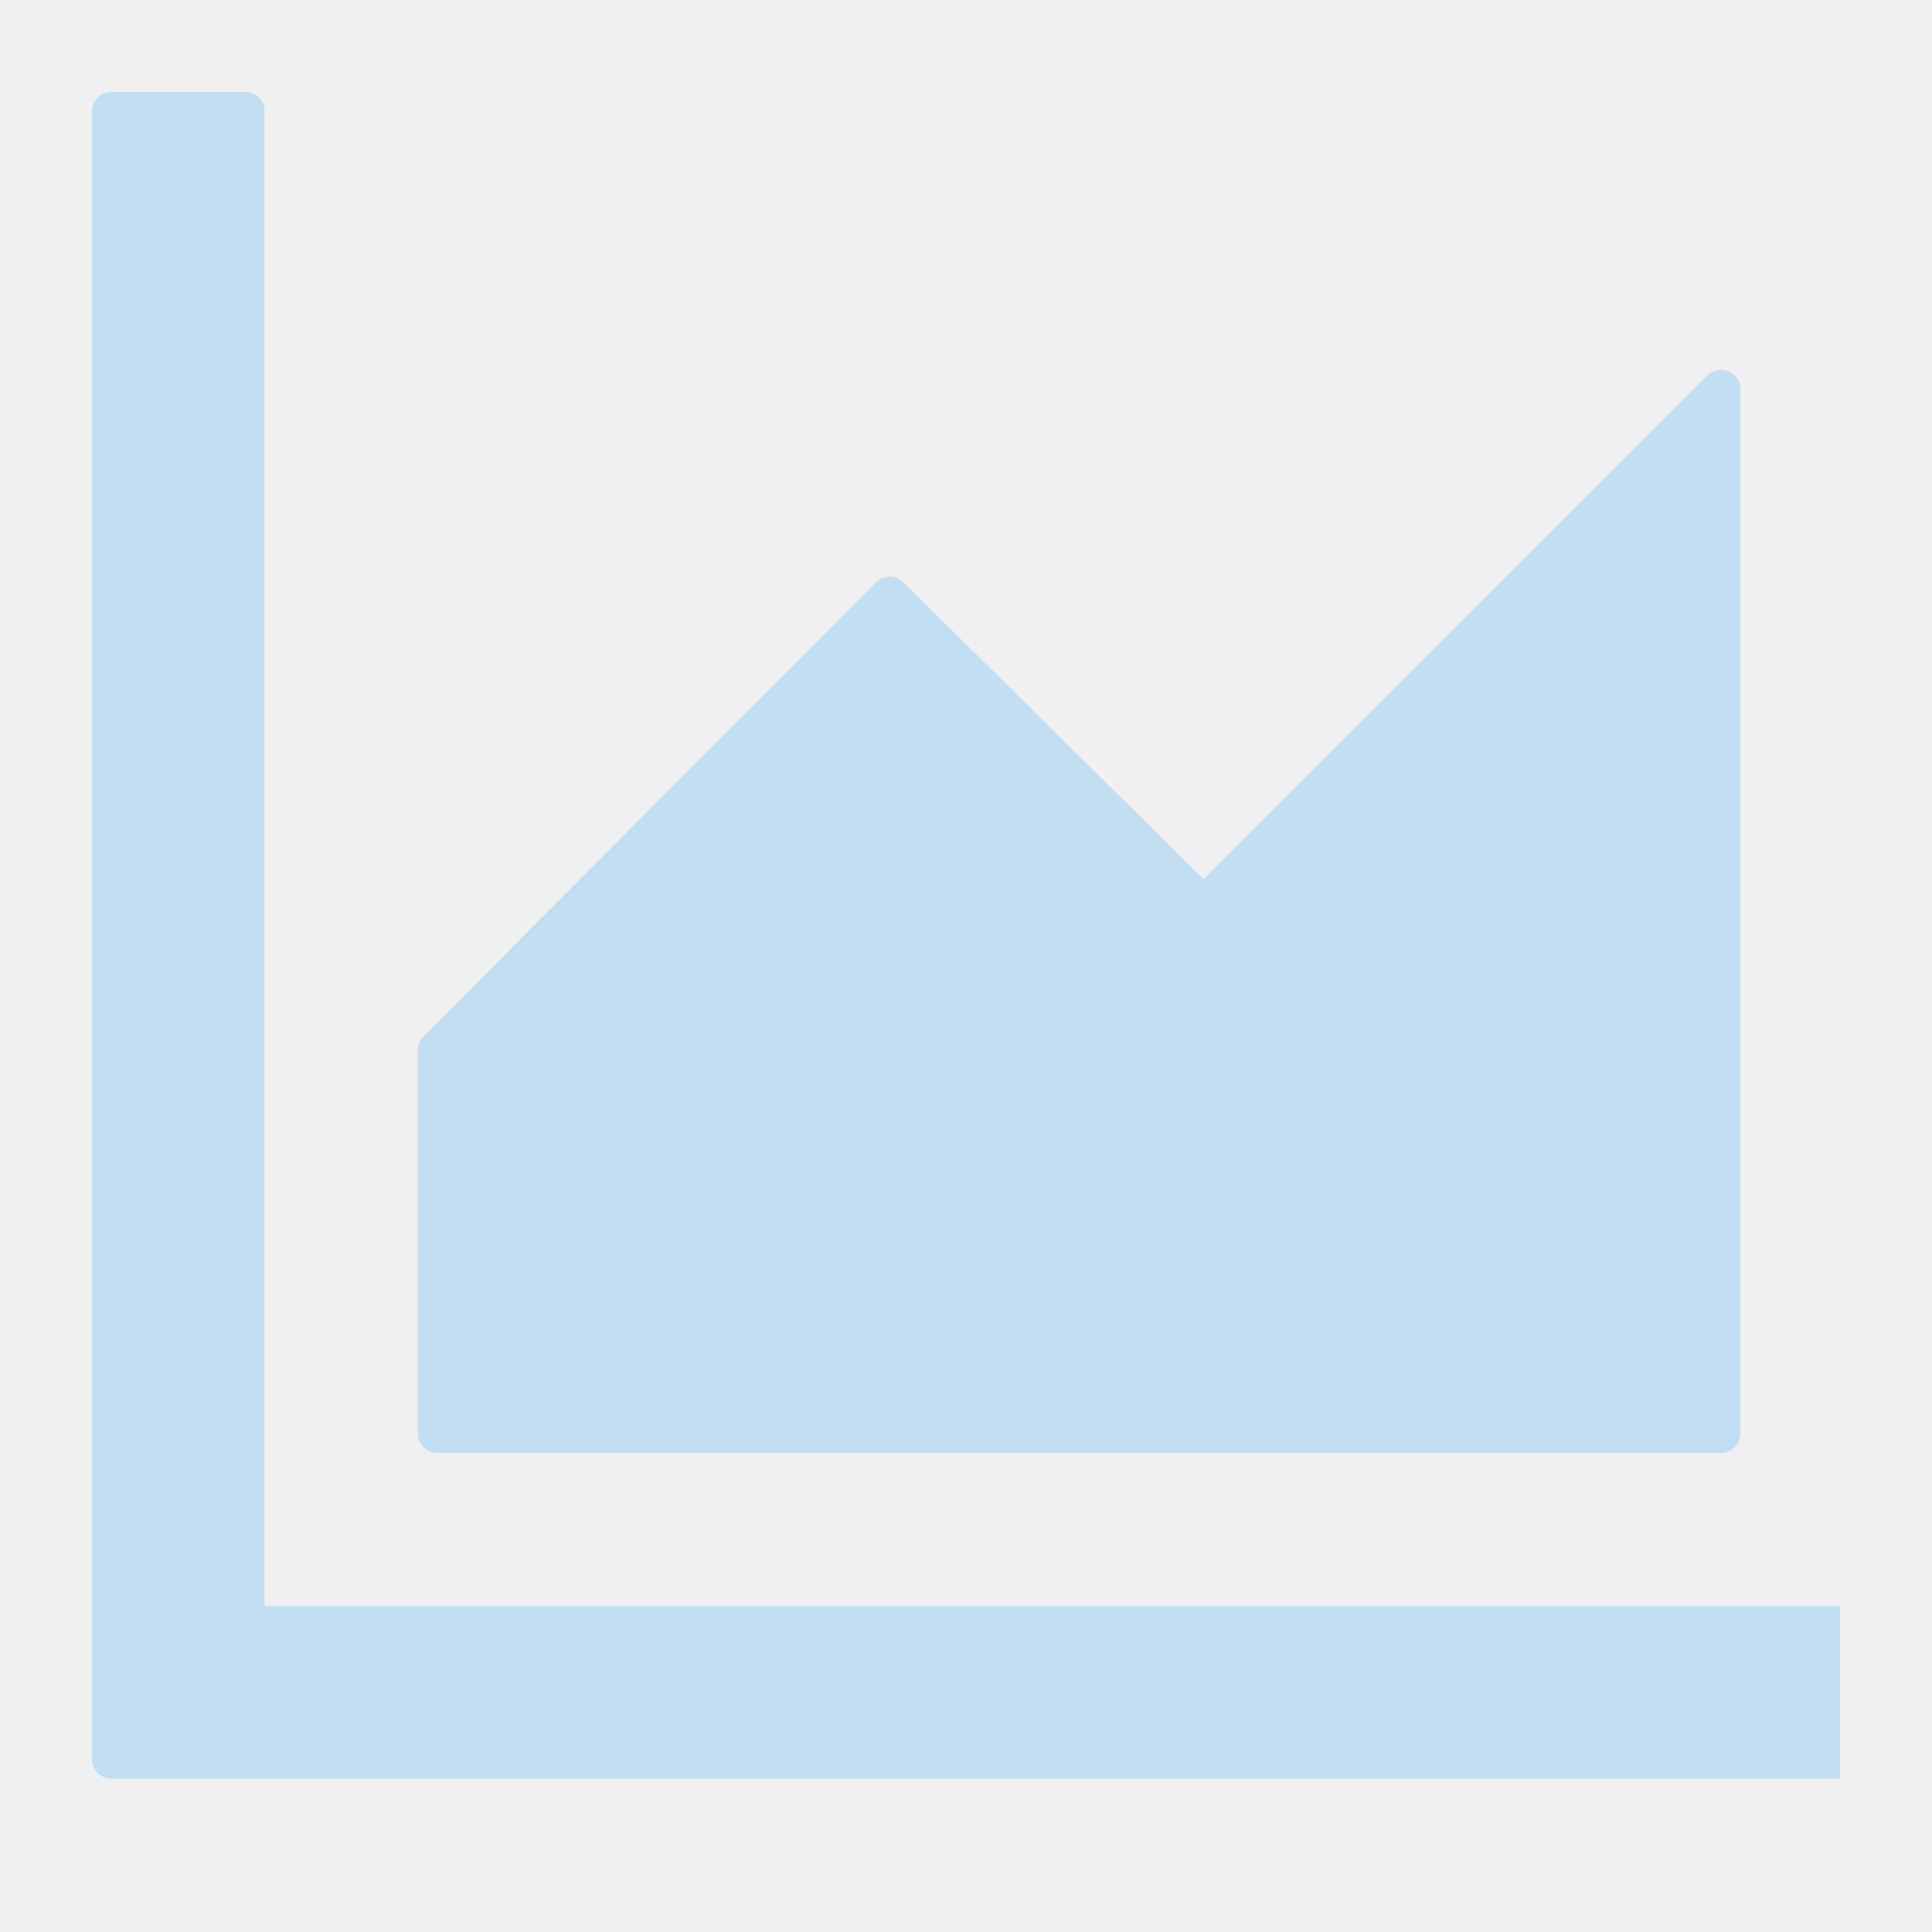
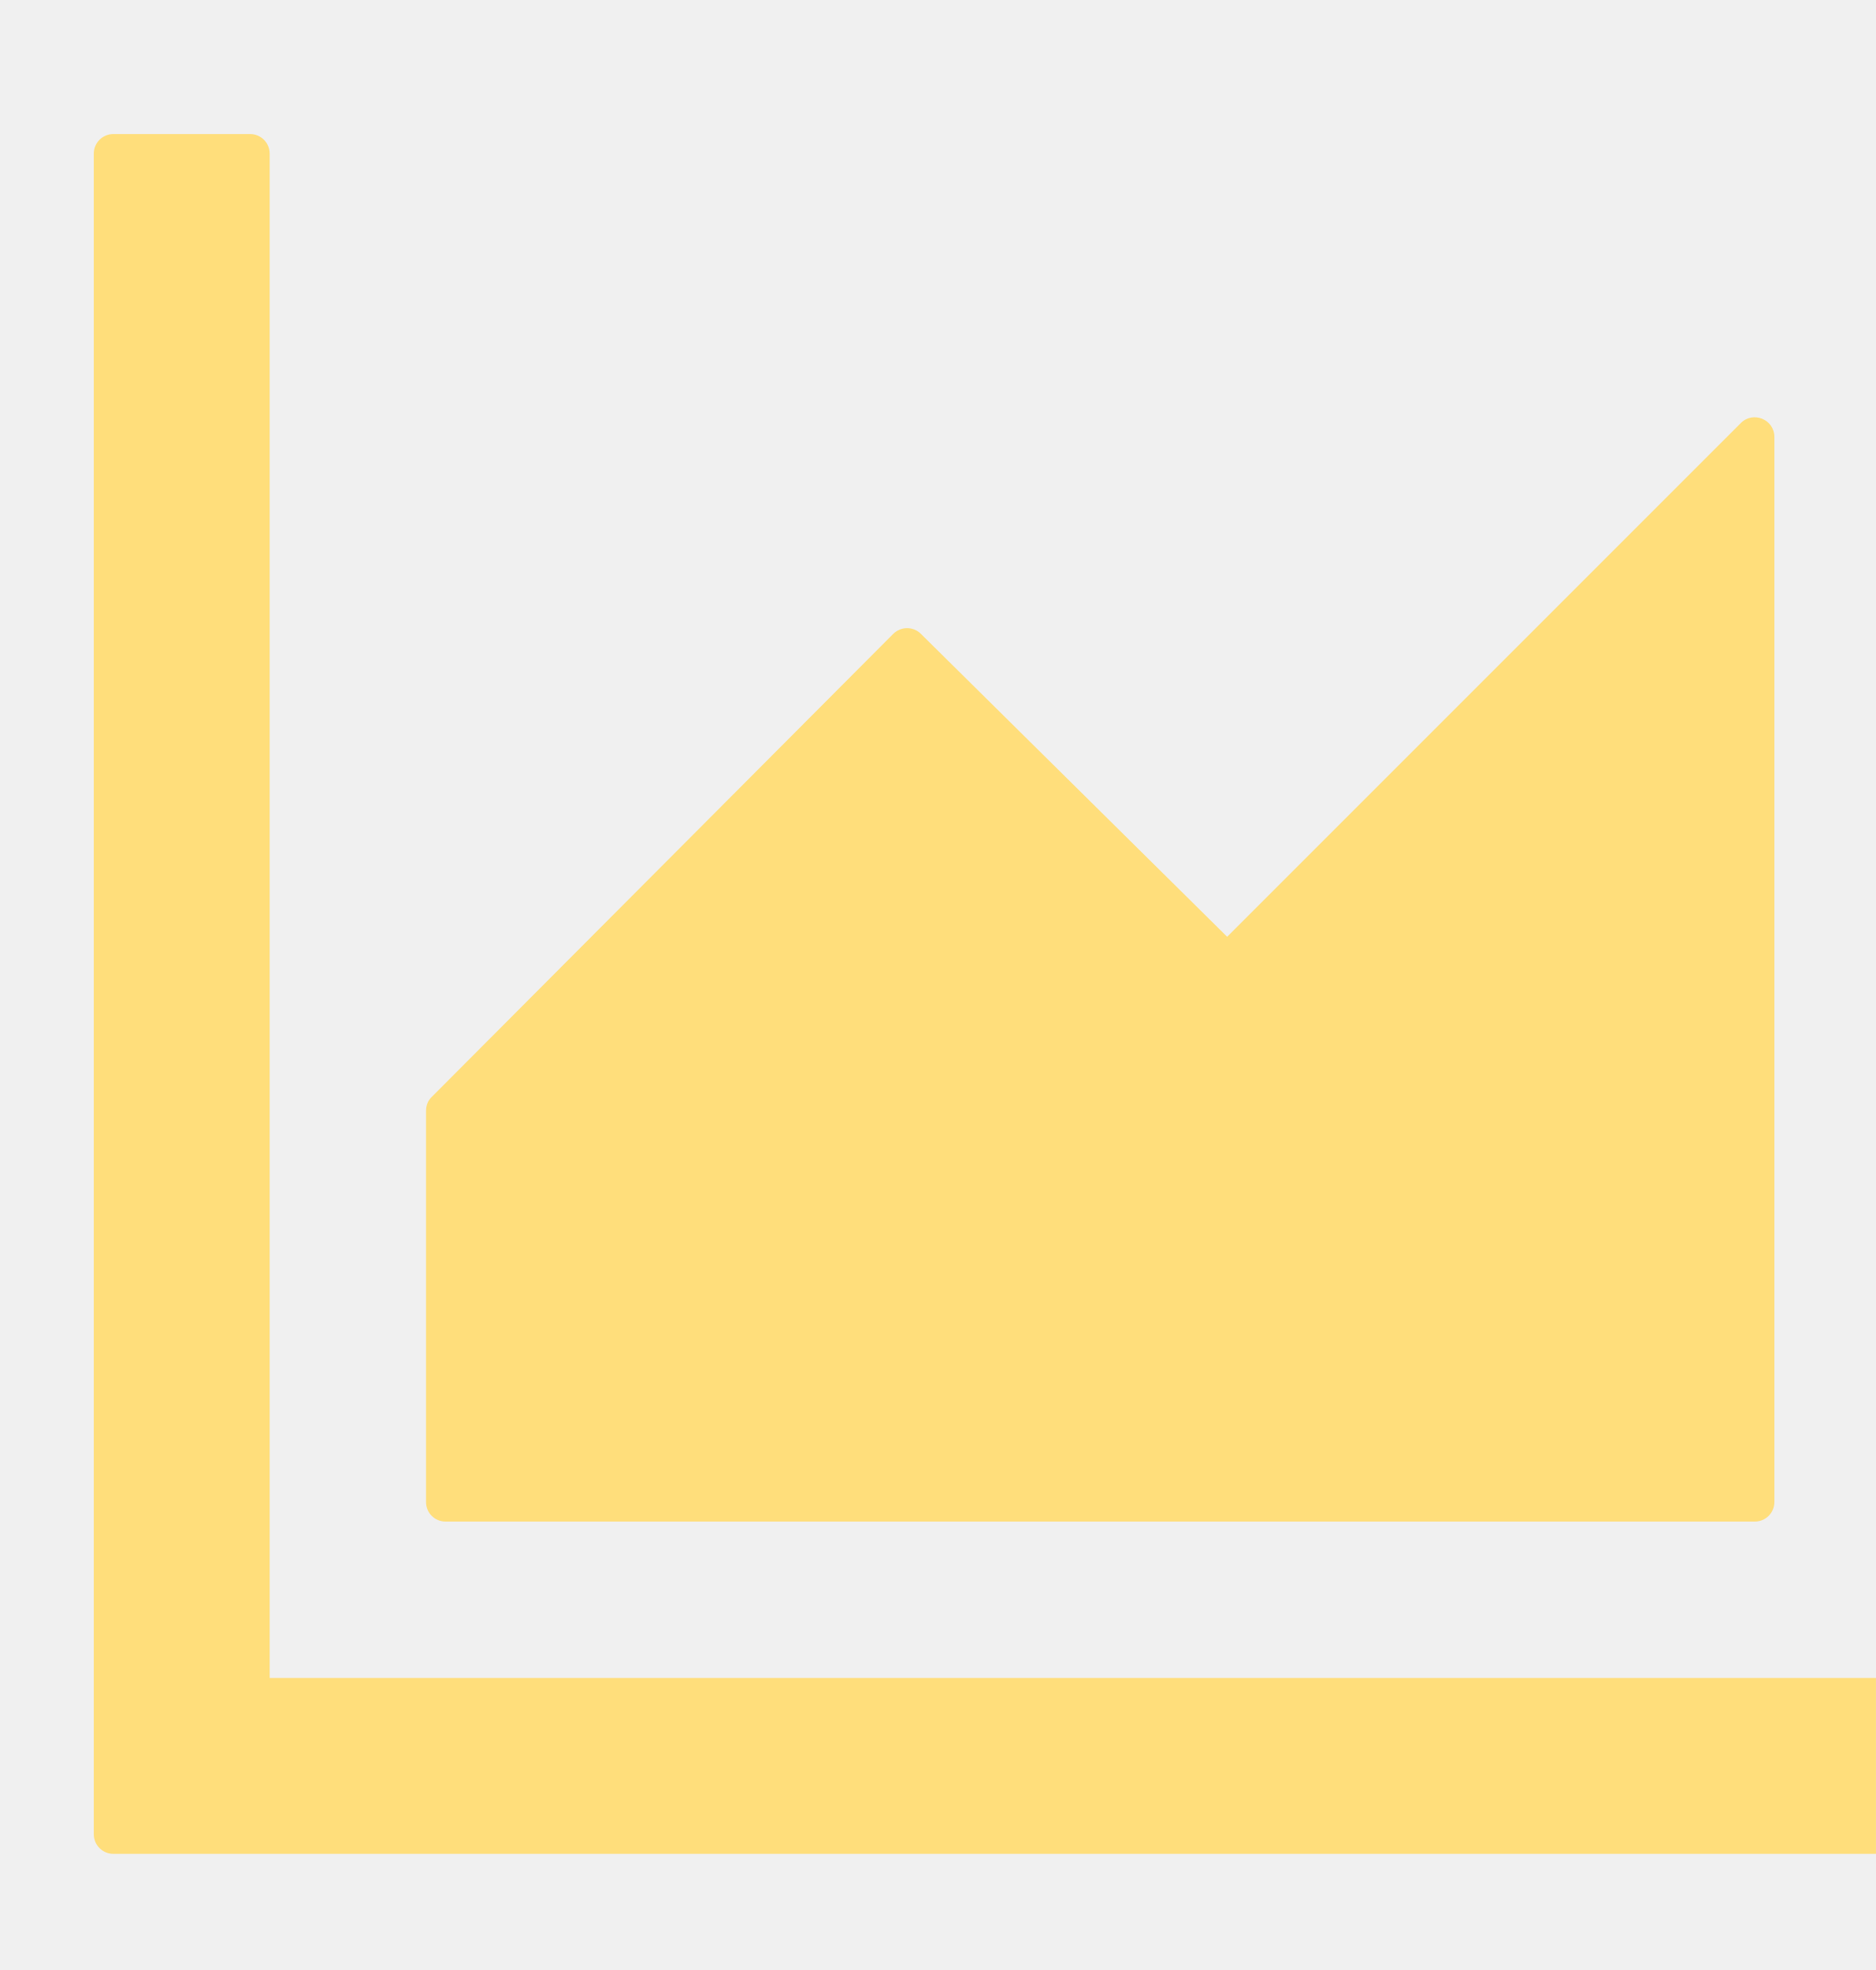
- <svg xmlns="http://www.w3.org/2000/svg" width="21" height="21" viewBox="0 0 21 21" fill="none">
-   <g clip-path="url(#clip0_13313_113441)">
-     <path d="M20.792 17.458H2.875V1.208C2.875 1.094 2.781 1 2.667 1H1.208C1.094 1 1 1.094 1 1.208V19.125C1 19.24 1.094 19.333 1.208 19.333H20.792C20.906 19.333 21 19.24 21 19.125V17.667C21 17.552 20.906 17.458 20.792 17.458ZM4.75 15.792H18.708C18.823 15.792 18.917 15.698 18.917 15.583V4.229C18.917 4.042 18.69 3.951 18.56 4.081L13.083 9.557L9.818 6.328C9.779 6.289 9.726 6.268 9.671 6.268C9.615 6.268 9.563 6.289 9.523 6.328L4.602 11.266C4.582 11.285 4.567 11.307 4.557 11.333C4.547 11.358 4.542 11.384 4.542 11.412V15.583C4.542 15.698 4.635 15.792 4.75 15.792Z" fill="#C1DEF2" />
+ <svg xmlns="http://www.w3.org/2000/svg" width="20" height="21" viewBox="0 0 20 21" fill="none">
+   <g clip-path="url(#clip0_15944_154629)">
+     <path d="M20.792 17.887H2.875V1.637C2.875 1.522 2.781 1.429 2.667 1.429H1.208C1.094 1.429 1 1.522 1 1.637V19.554C1 19.668 1.094 19.762 1.208 19.762H20.792C20.906 19.762 21 19.668 21 19.554V18.095C21 17.981 20.906 17.887 20.792 17.887ZM4.75 16.22H18.708C18.823 16.22 18.917 16.127 18.917 16.012V4.658C18.917 4.47 18.69 4.379 18.56 4.509L13.083 9.986L9.818 6.757C9.779 6.718 9.726 6.696 9.671 6.696C9.615 6.696 9.563 6.718 9.523 6.757L4.602 11.694C4.582 11.713 4.567 11.736 4.557 11.761C4.547 11.786 4.542 11.813 4.542 11.84V16.012C4.542 16.127 4.635 16.22 4.75 16.22Z" fill="#FFDE7B" />
  </g>
  <defs>
-     <clipPath id="clip0_13313_113441">
-       <rect width="20" height="20" fill="white" />
+     <clipPath id="clip0_15944_154629">
+       <rect width="20" height="20" fill="white" transform="translate(0 0.428711)" />
    </clipPath>
  </defs>
</svg>
